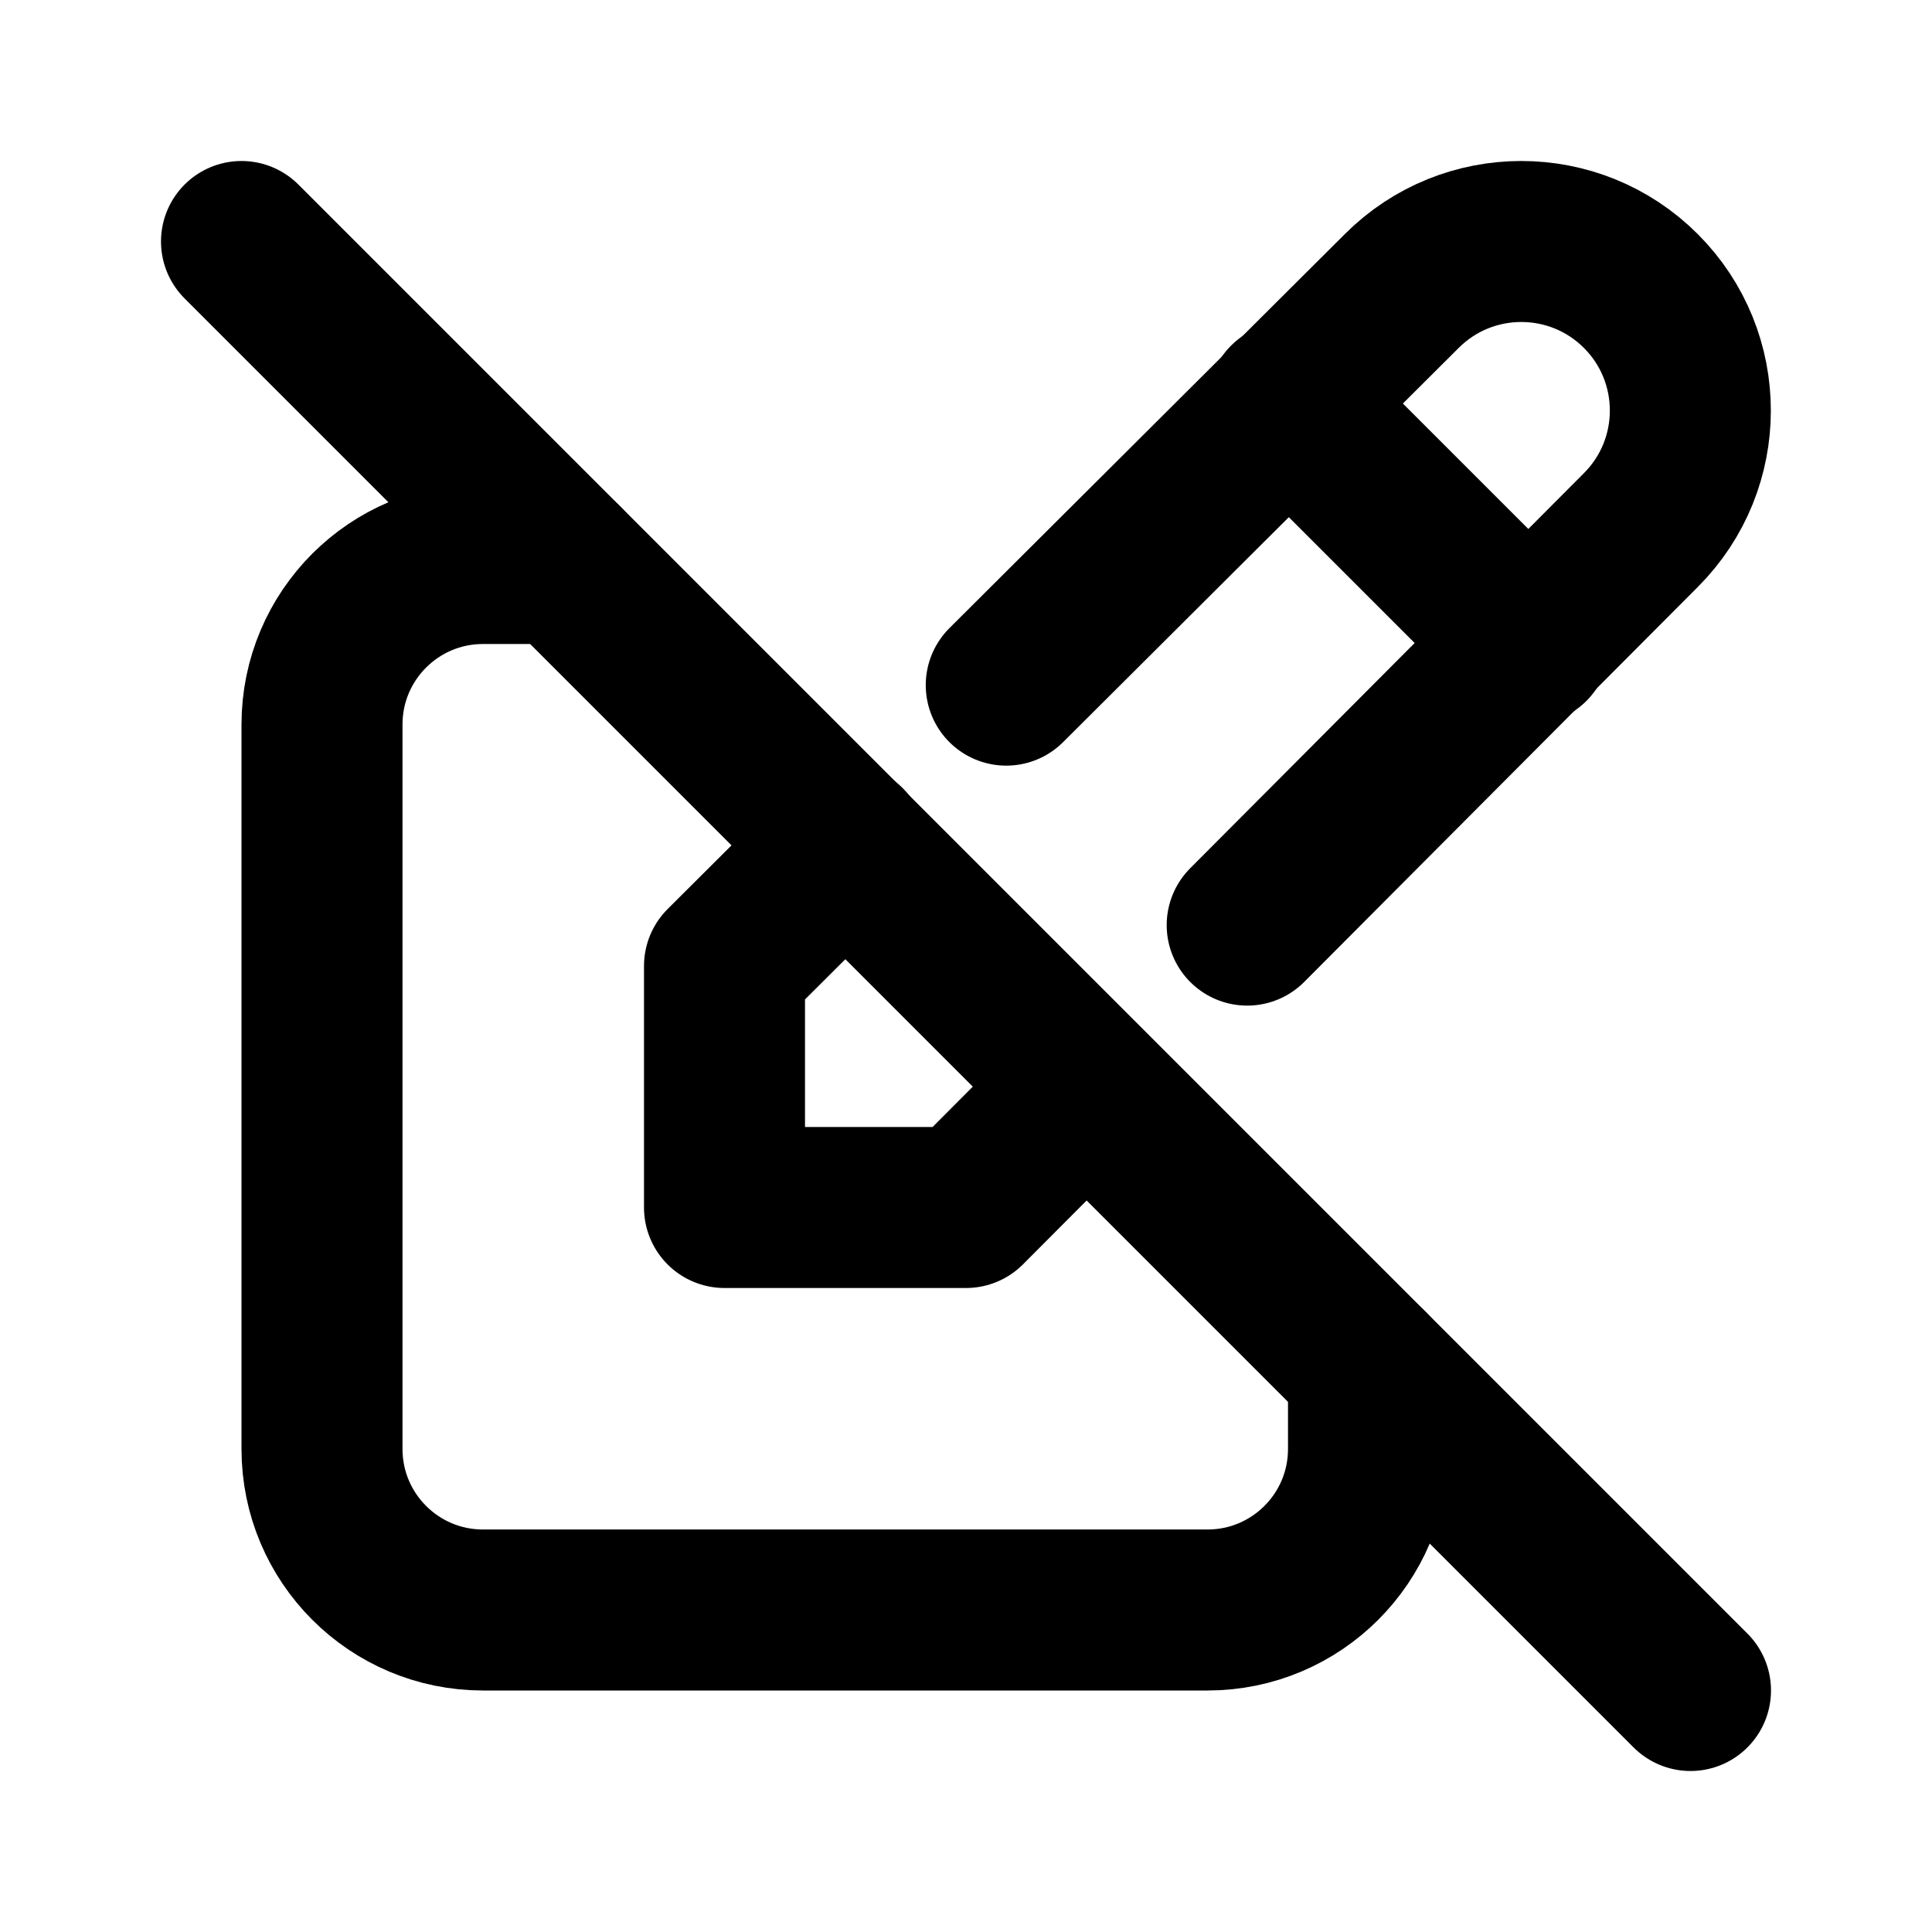
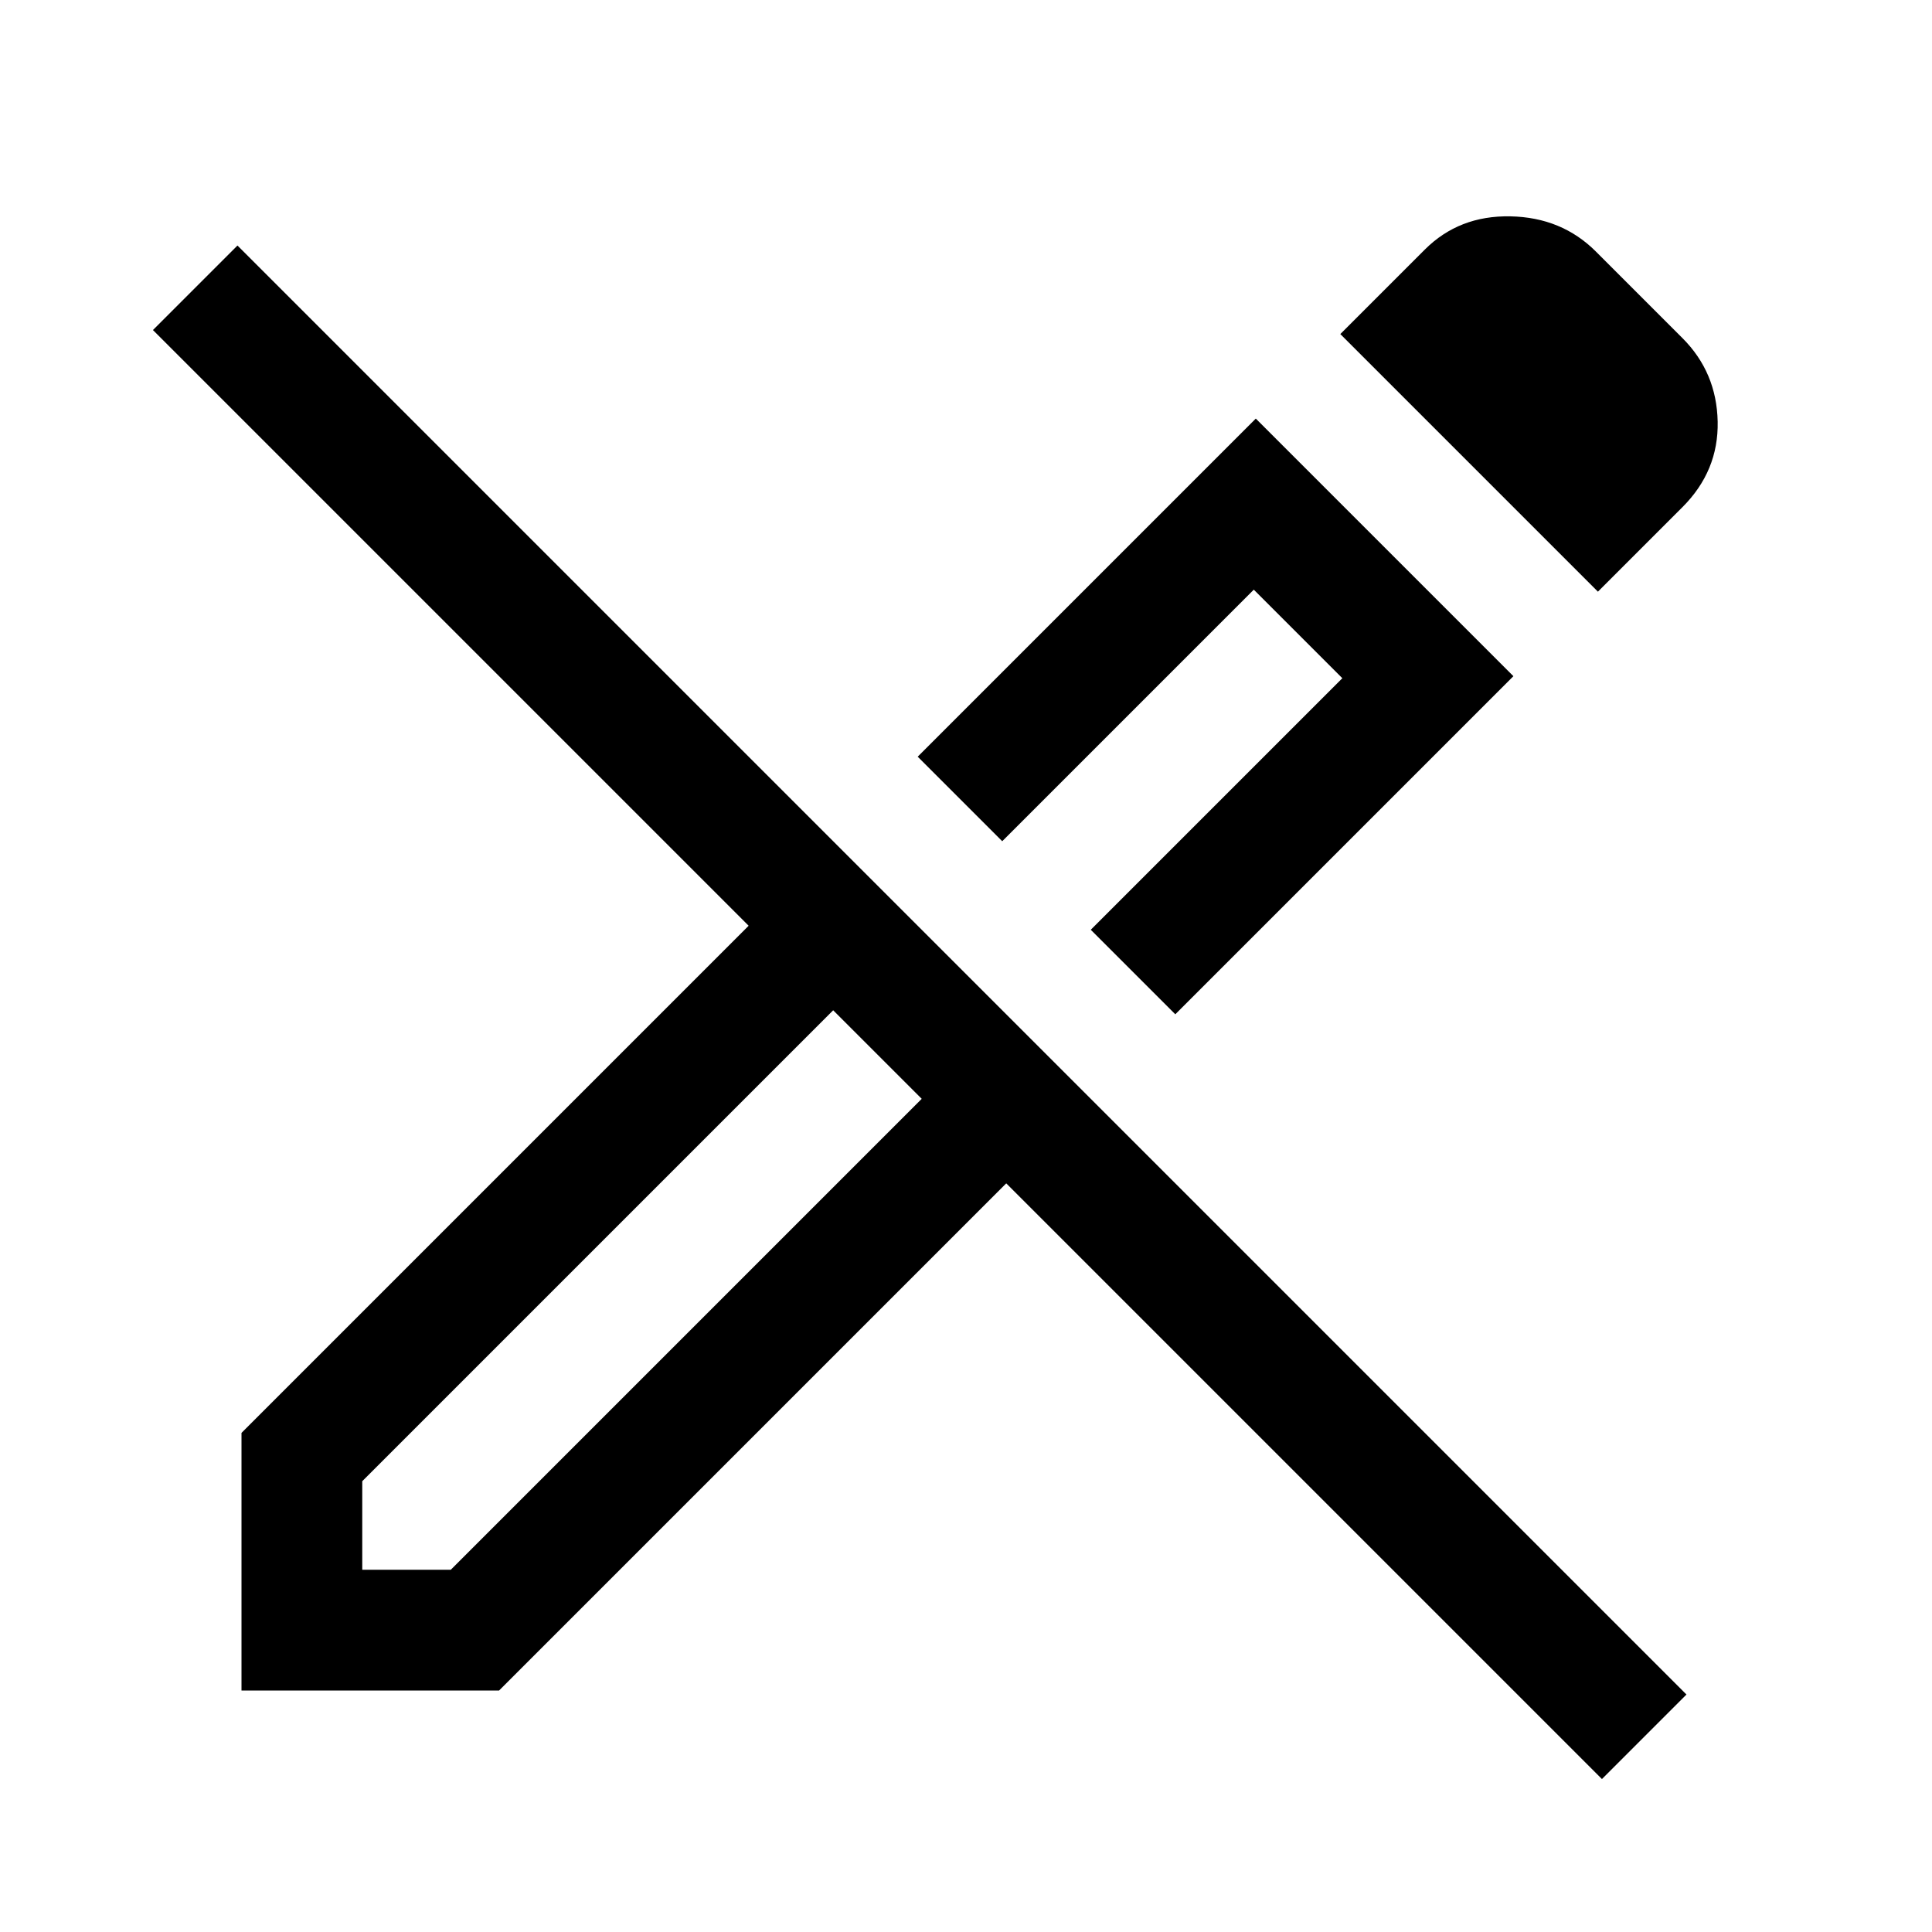
- <svg xmlns="http://www.w3.org/2000/svg" class="icon icon-tabler icon-tabler-edit-off" width="24" height="24" viewBox="0 0 24 24" stroke-width="2" stroke="currentColor" fill="none" stroke-linecap="round" stroke-linejoin="round">
-   <path stroke="none" d="M0 0h24v24H0z" fill="none" />
-   <path d="M7 7h-1a2 2 0 0 0 -2 2v9a2 2 0 0 0 2 2h9a2 2 0 0 0 2 -2v-1" />
-   <path d="M10.507 10.498l-1.507 1.502v3h3l1.493 -1.498m2 -2.01l4.89 -4.907a2.1 2.1 0 0 0 -2.97 -2.97l-4.913 4.896" />
-   <path d="M16 5l3 3" />
-   <path d="M3 3l18 18" />
+ <svg xmlns="http://www.w3.org/2000/svg" height="48" viewBox="0 -960 960 960" width="48">
+   <path d="M796-76 500-372 248-120H120v-128l252-252L76-796l42-42 720 720-42 42ZM436-436l-22-22 22 22 22 22-22-22Zm148-20-42-42 125-125-44-44-125 125-42-42 168-168 128 128-168 168Zm210-210L666-794l42-42q17-17 42.5-16.5T793-835l43 43q17 17 17.5 41.5T836-708l-42 42ZM520-520ZM180-180h44l234-234-44-44-234 234v44Z" />
</svg>
